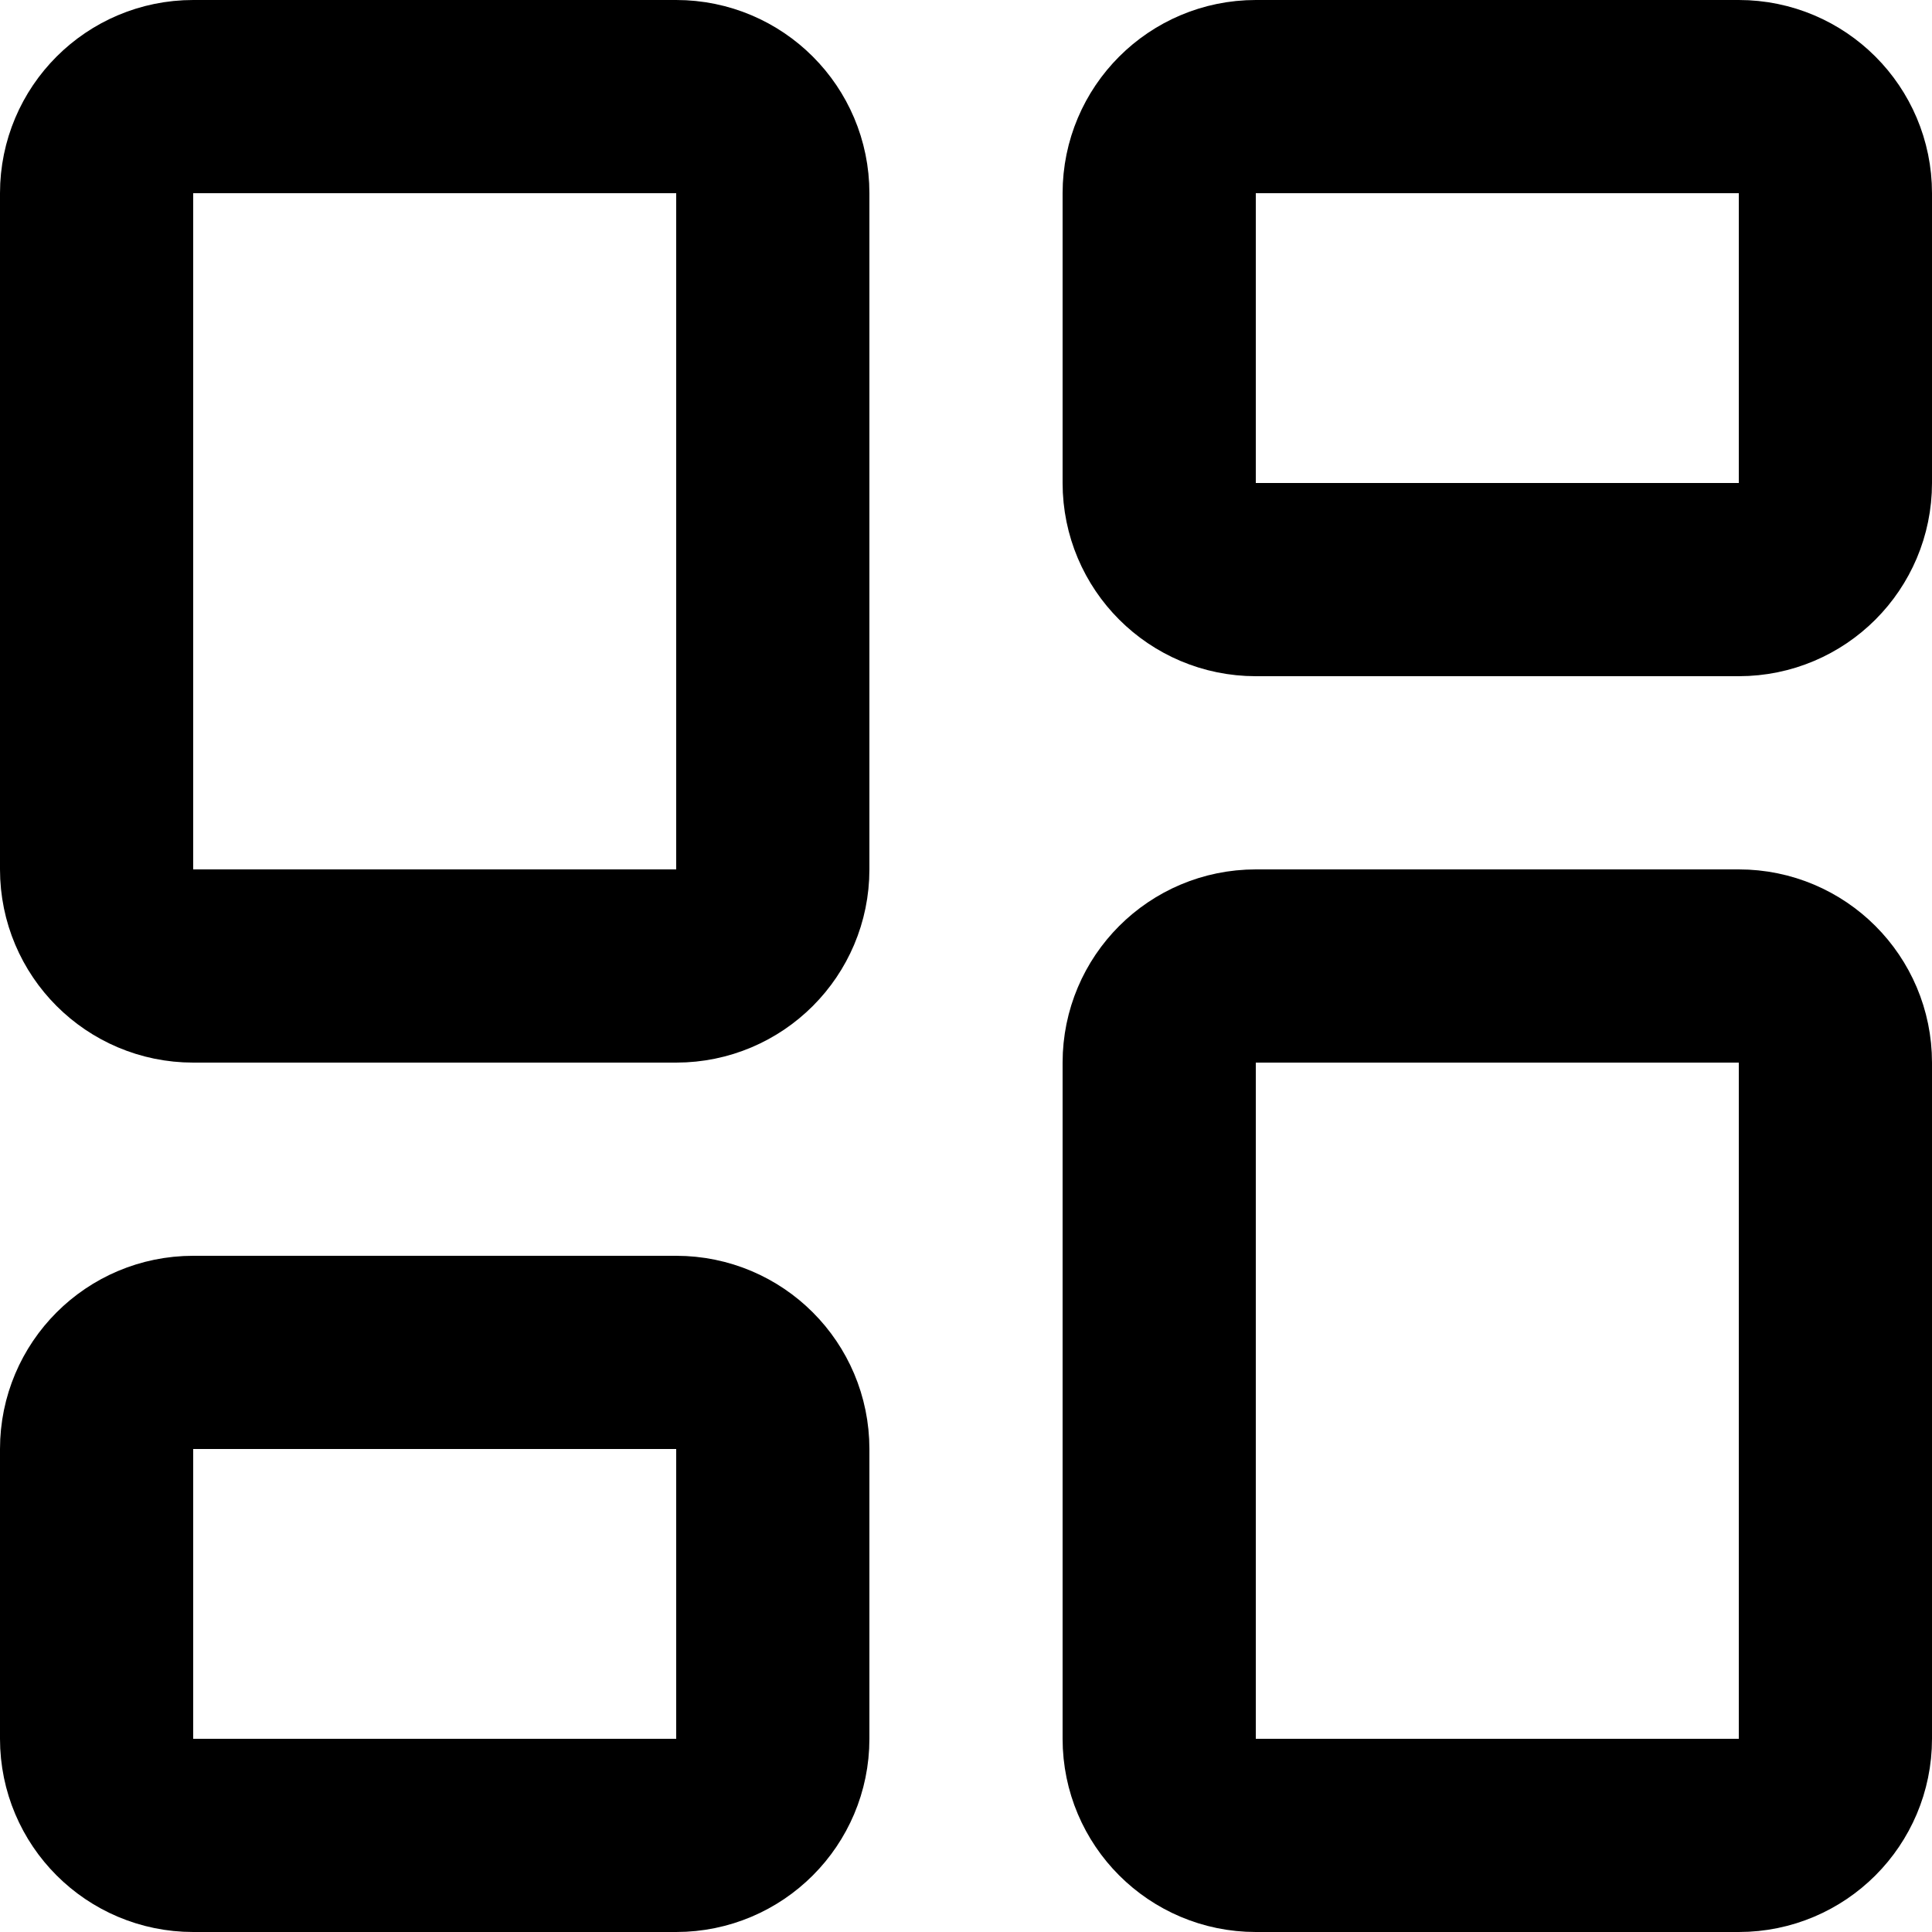
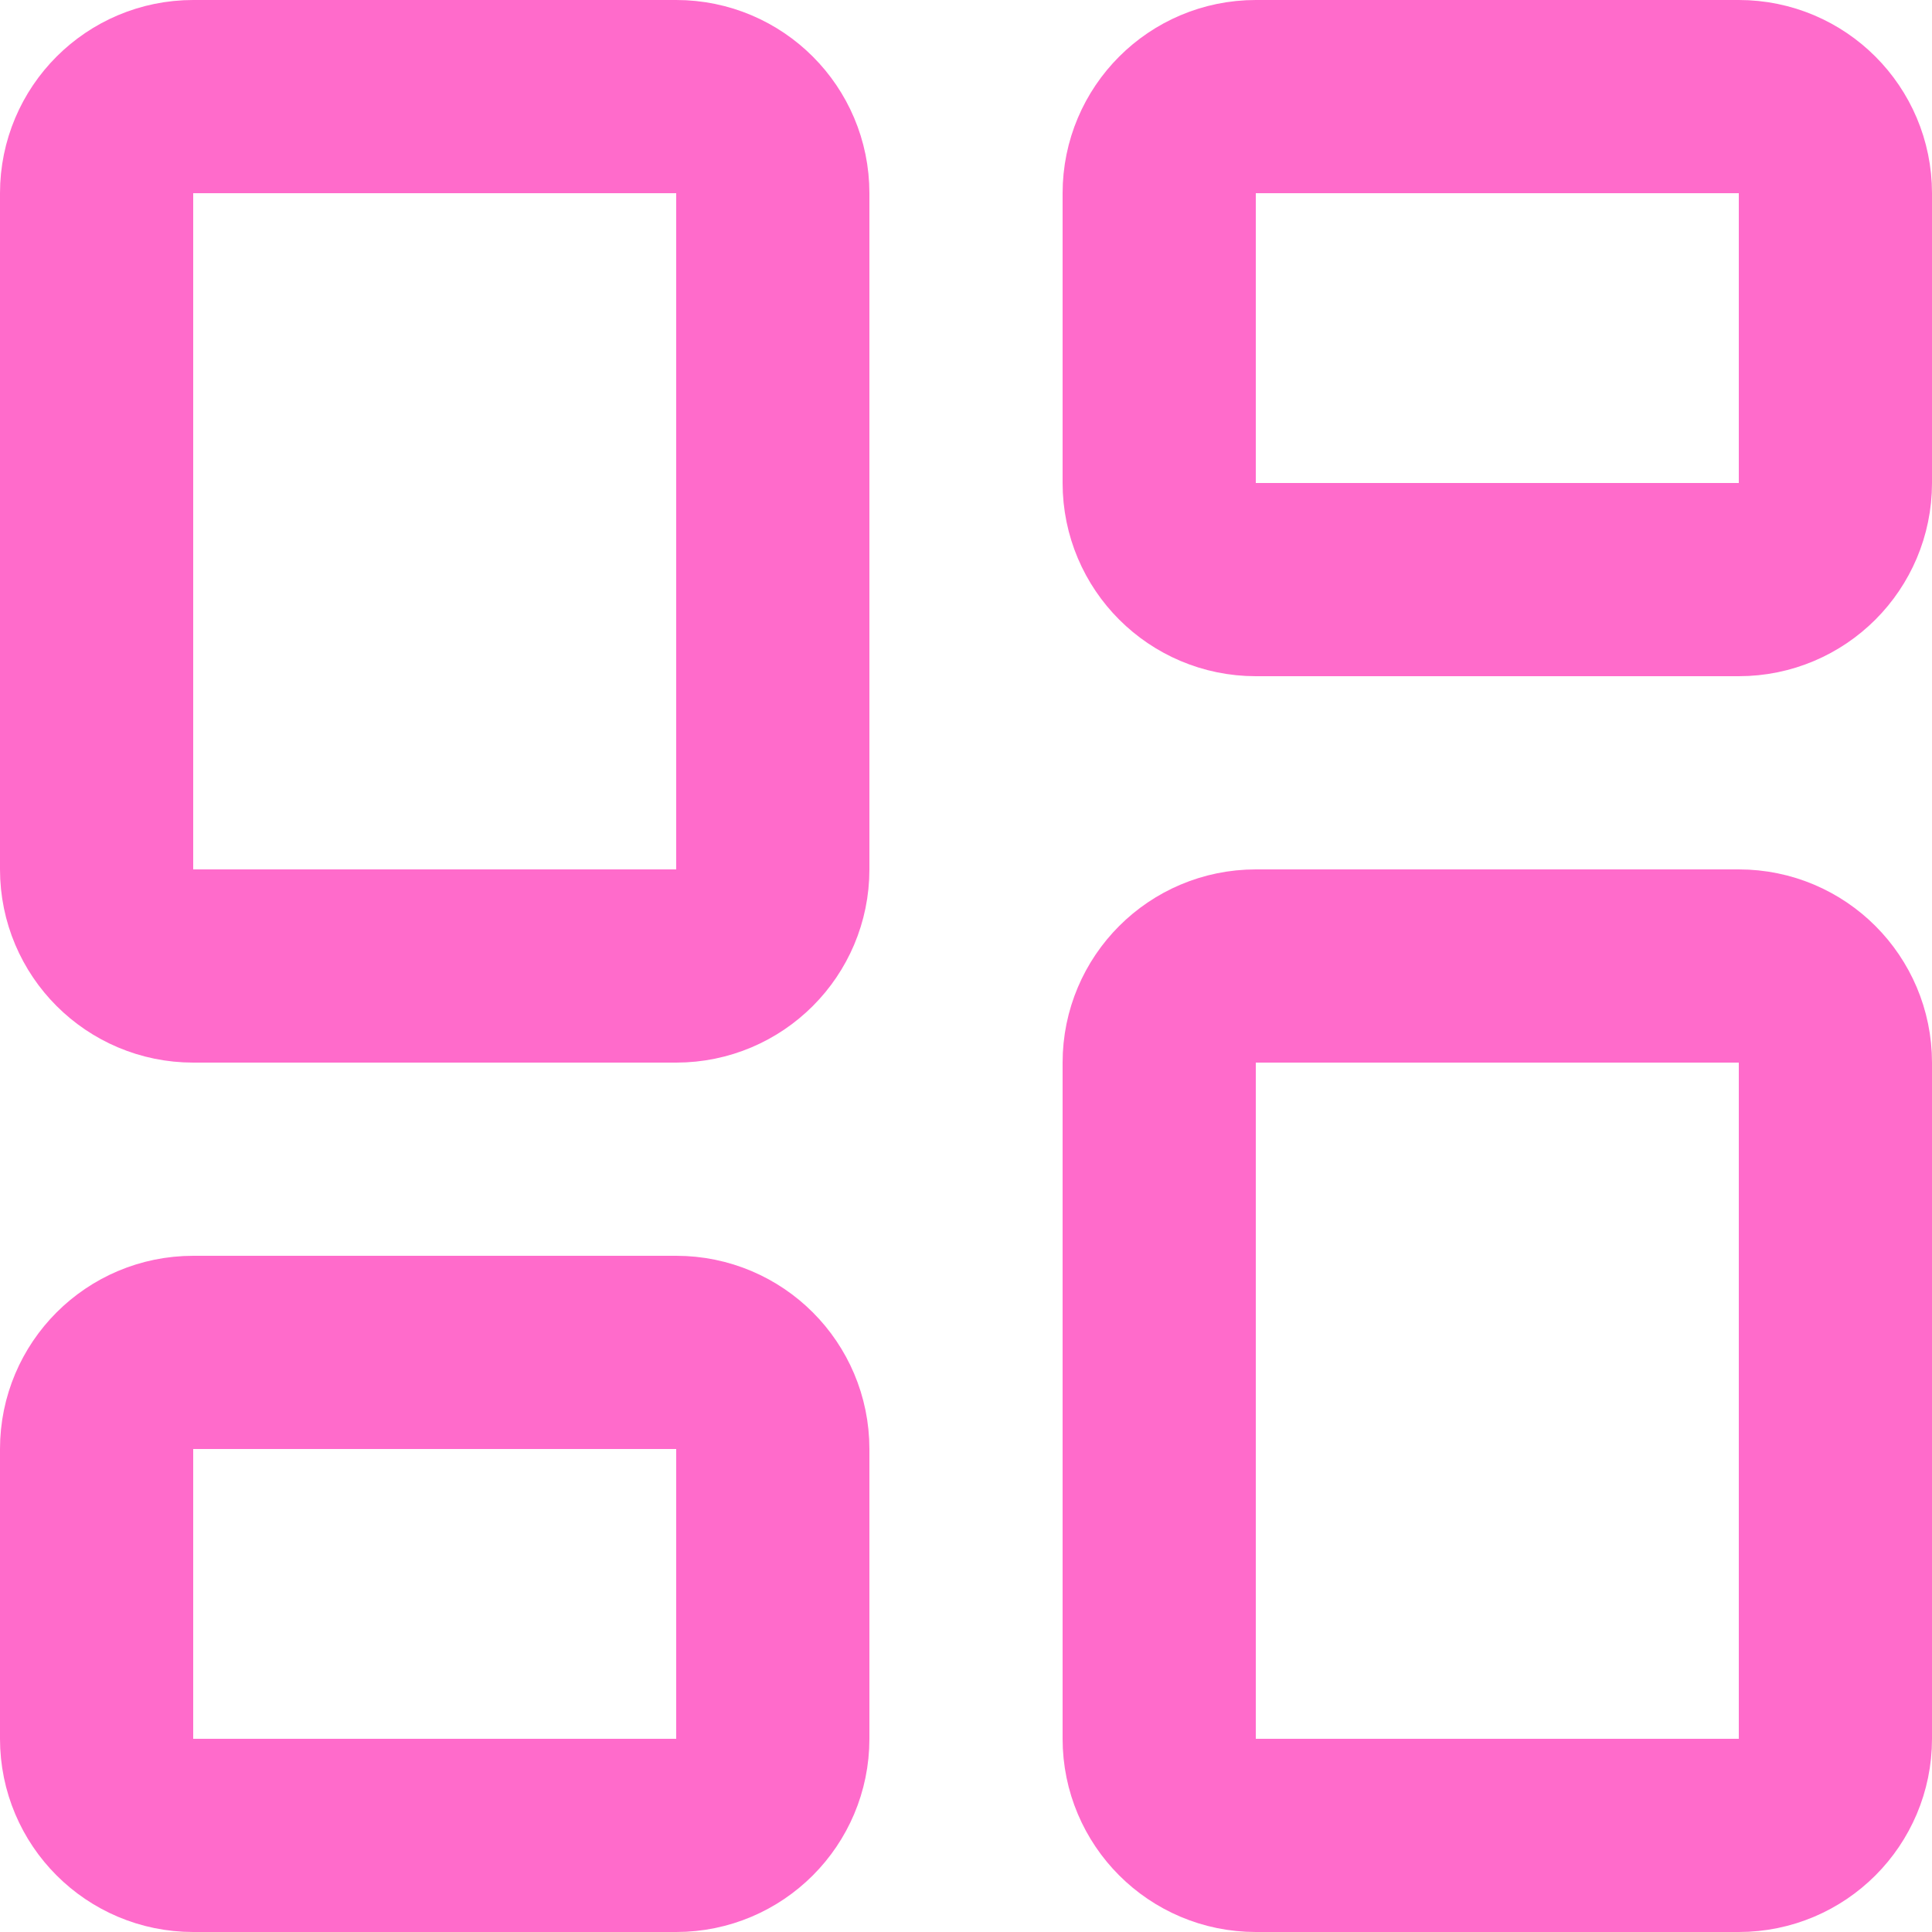
- <svg xmlns="http://www.w3.org/2000/svg" class="logo-color" fill="none" stroke="currentColor" stroke-linecap="round" stroke-linejoin="round" stroke-width="2" version="1.1" viewBox="0 0 20 20">
+ <svg xmlns="http://www.w3.org/2000/svg" class="logo-color" fill="none" stroke="#FF6BCB" stroke-linecap="round" stroke-linejoin="round" stroke-width="2" version="1.1" viewBox="0 0 20 20">
  <rect x="1" y="1" width="7" height="9" rx="1" />
  <rect x="12" y="1" width="7" height="5" rx="1" />
  <rect x="12" y="10" width="7" height="9" rx="1" />
  <rect x="1" y="14" width="7" height="5" rx="1" />
</svg>
